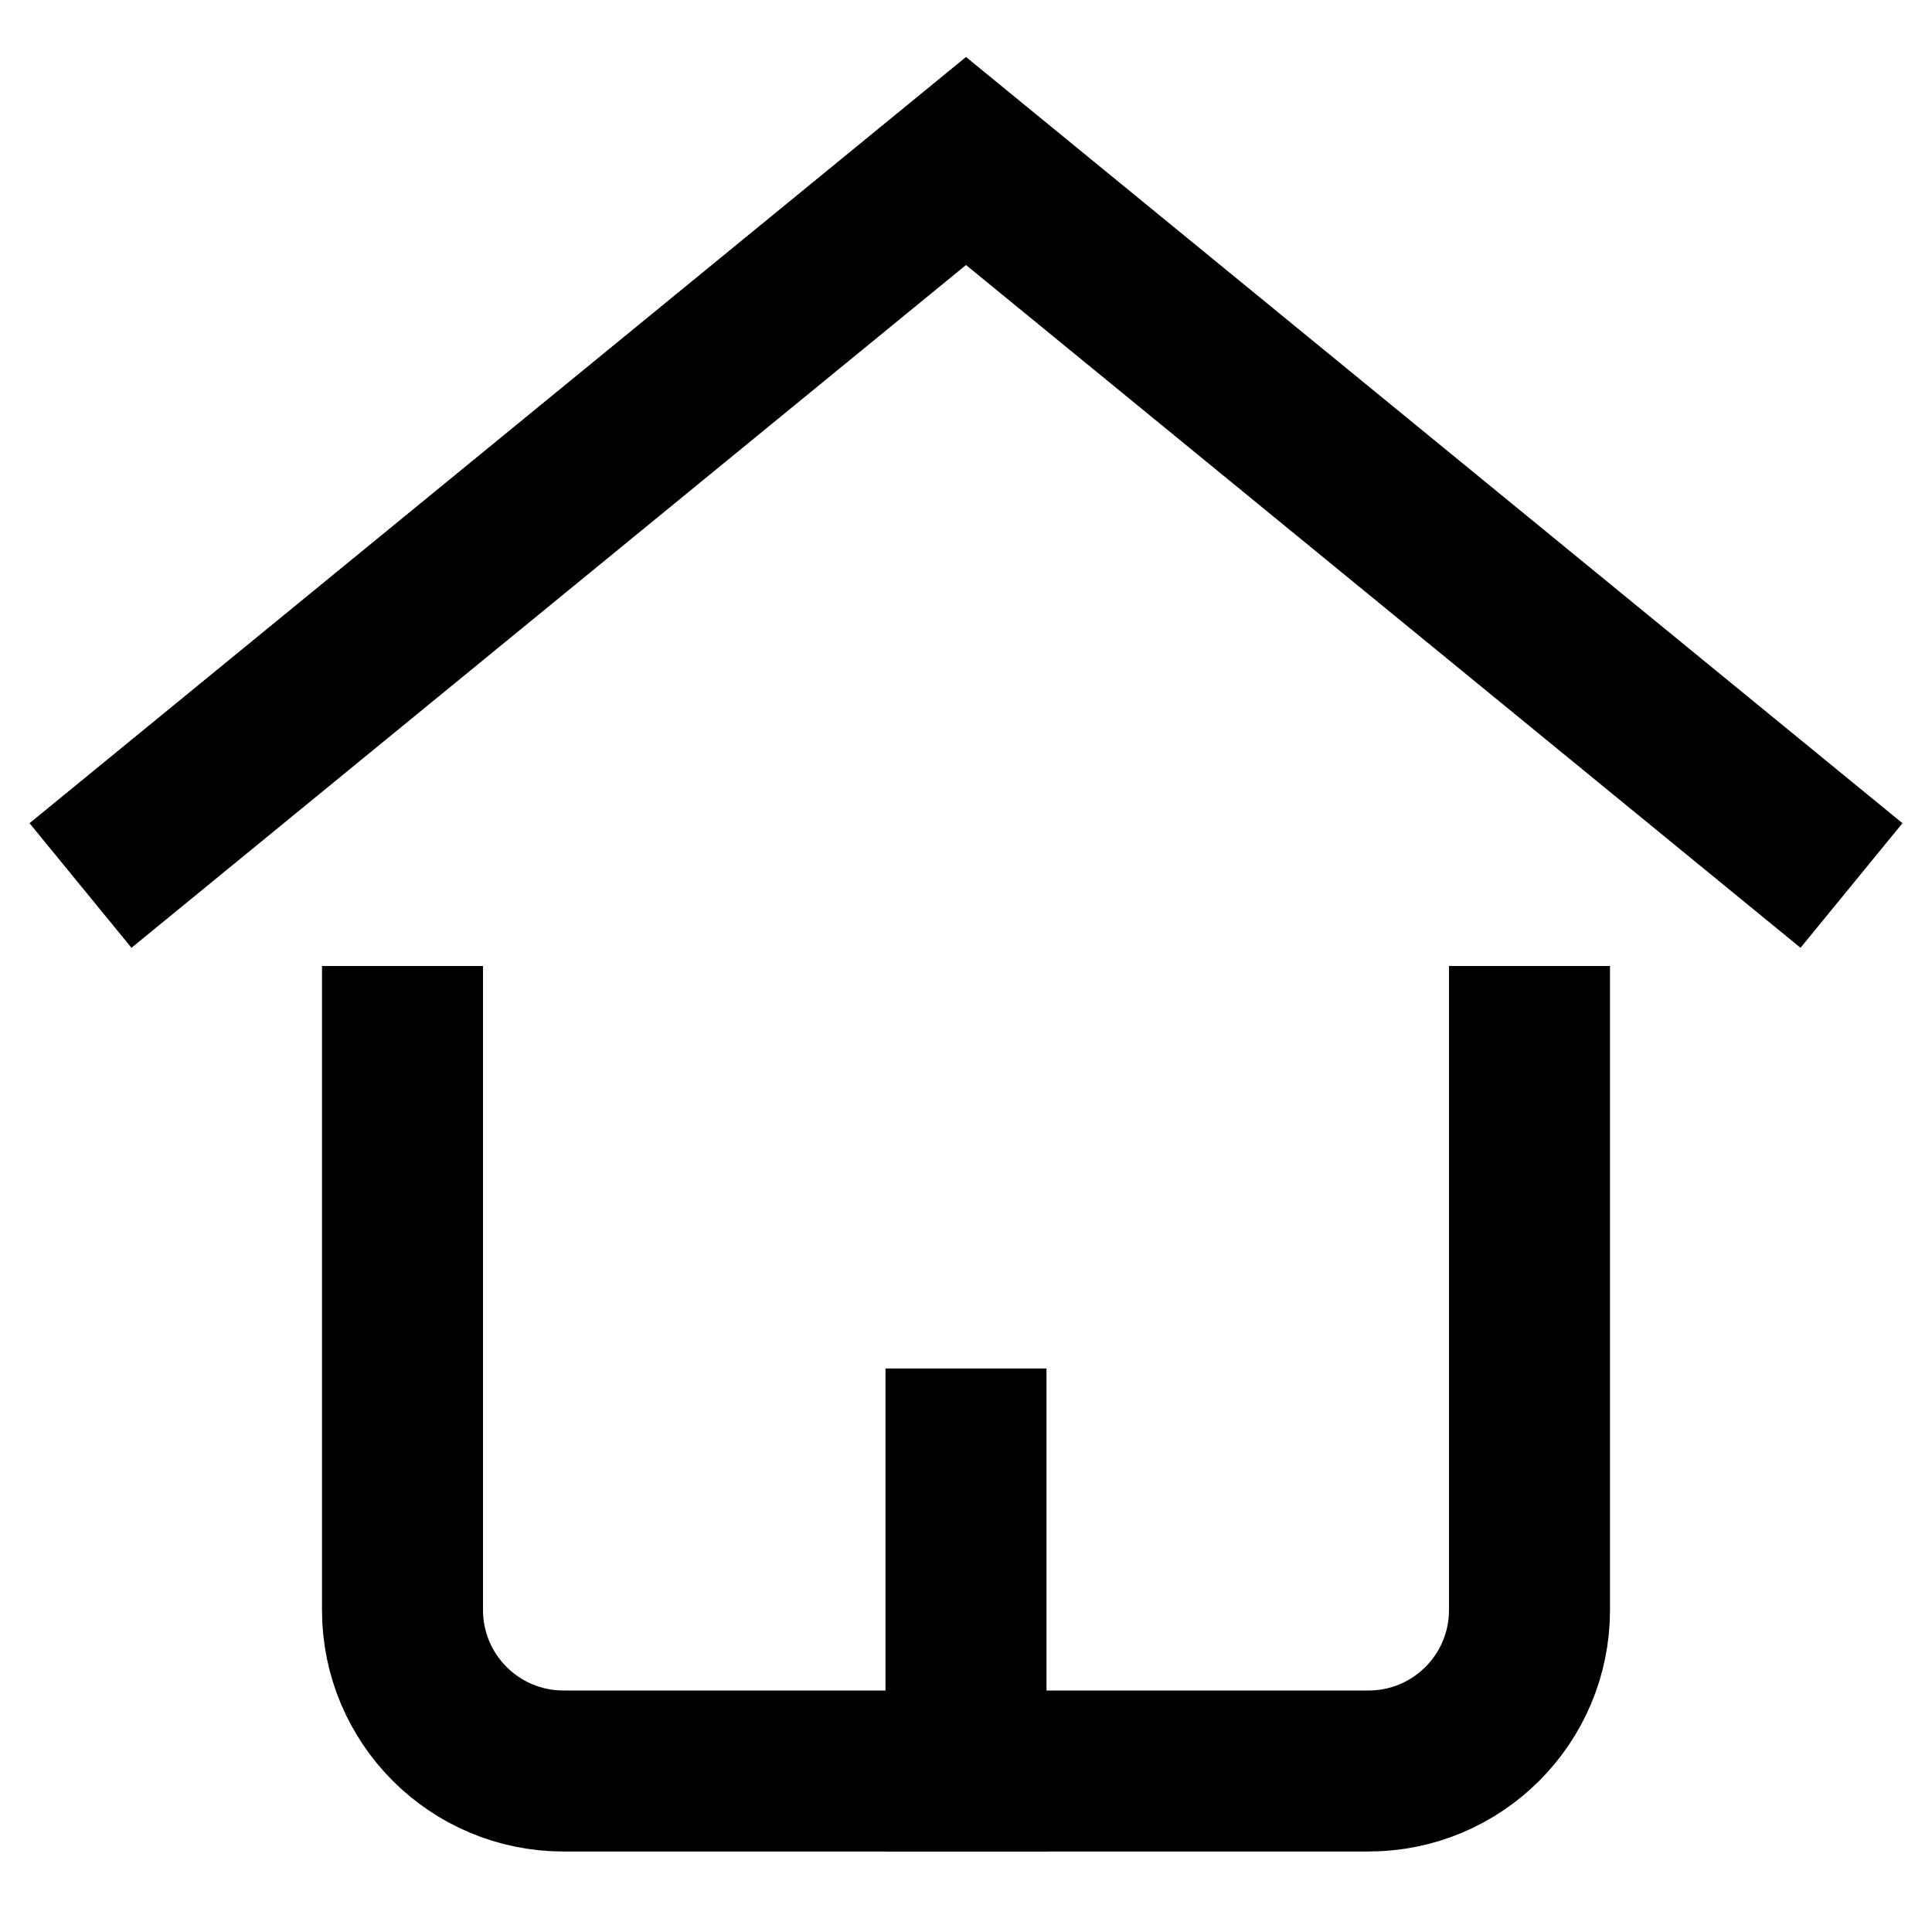
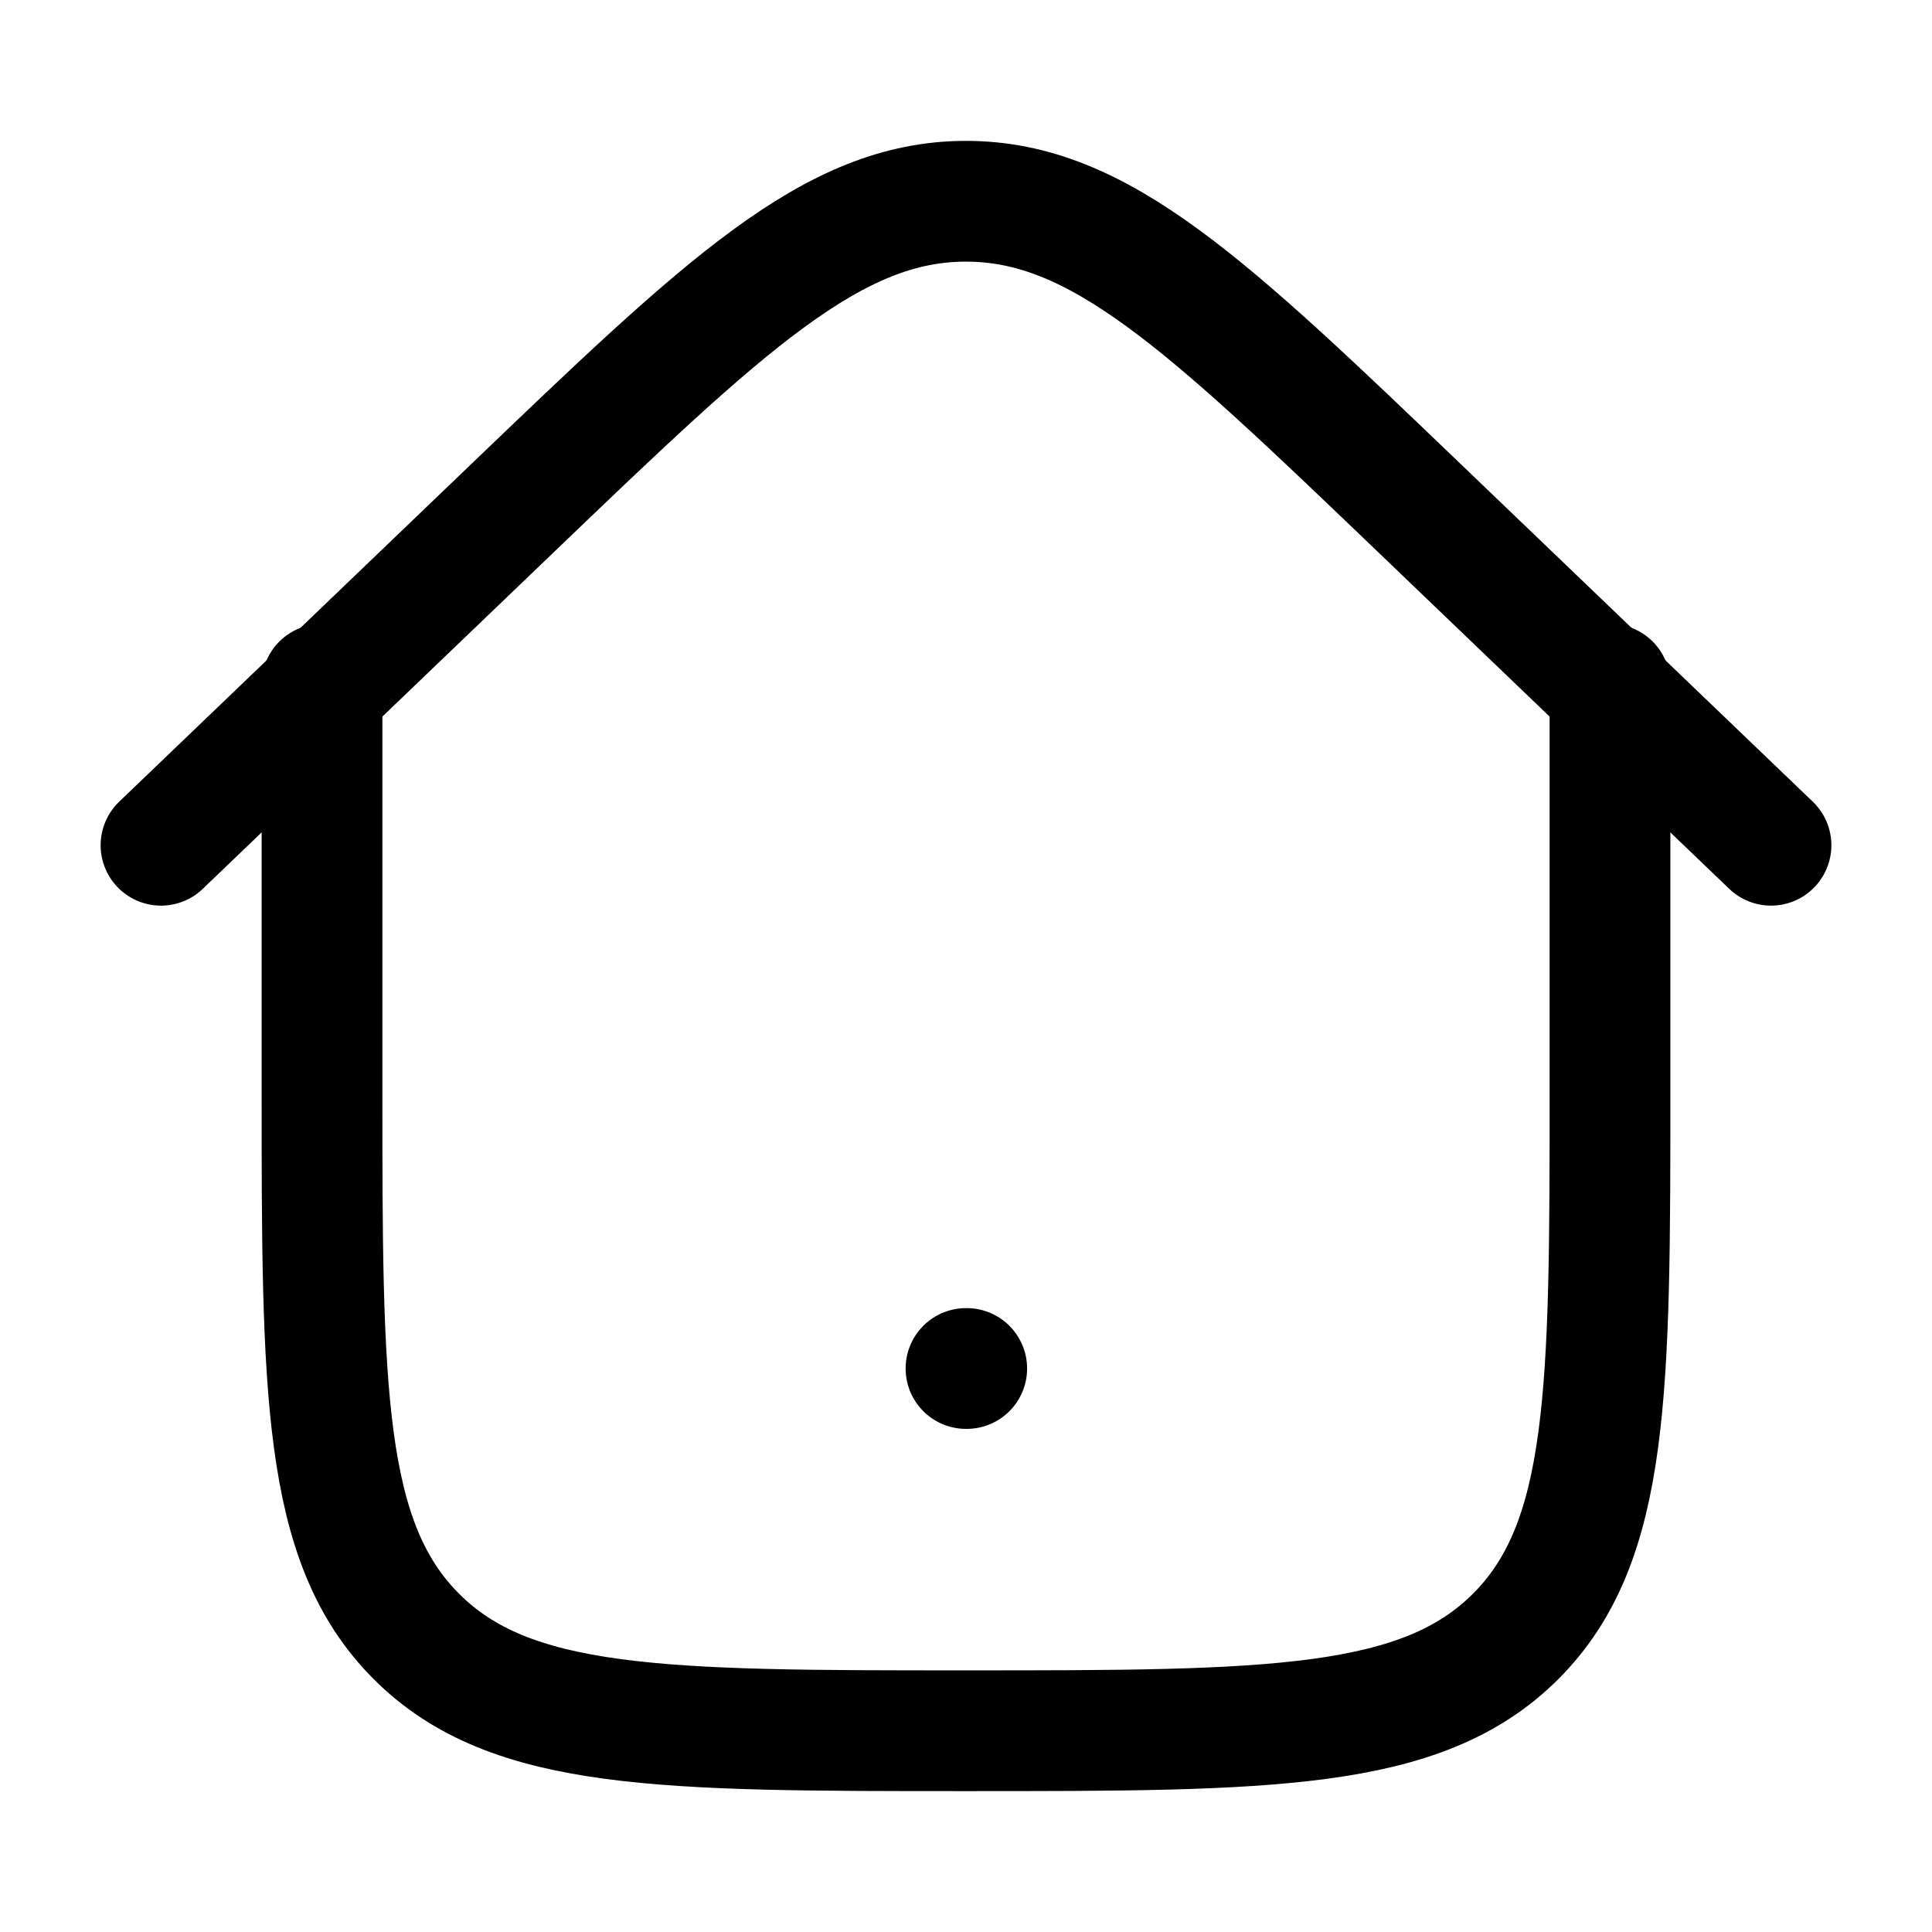
- <svg xmlns="http://www.w3.org/2000/svg" class="size-[1.2em]" viewBox="0 0 24 24">
-   <g fill="currentColor" stroke-linejoin="miter" stroke-linecap="butt">
-     <polyline points="1 11 12 2 23 11" fill="none" stroke="currentColor" stroke-miterlimit="10" stroke-width="2" />
-     <path d="m5,13v7c0,1.105.895,2,2,2h10c1.105,0,2-.895,2-2v-7" fill="none" stroke="currentColor" stroke-linecap="square" stroke-miterlimit="10" stroke-width="2" />
-     <line x1="12" y1="22" x2="12" y2="18" fill="none" stroke="currentColor" stroke-linecap="square" stroke-miterlimit="10" stroke-width="2" />
+ <svg xmlns="http://www.w3.org/2000/svg" width="32" height="32" viewBox="0 0 24 24">
+   <g fill="none" stroke="currentColor" stroke-linecap="round" stroke-linejoin="round" stroke-width="1.5" color="currentColor">
+     <path d="M12 17h.009M20 8.5v5c0 3.771 0 5.657-1.172 6.828S15.771 21.5 12 21.5s-5.657 0-6.828-1.172S4 17.271 4 13.5v-5" />
+     <path d="m22 10.5l-4.343-4.165C14.99 3.778 13.657 2.5 12 2.5S9.01 3.778 6.343 6.335L2 10.5" />
  </g>
</svg>
